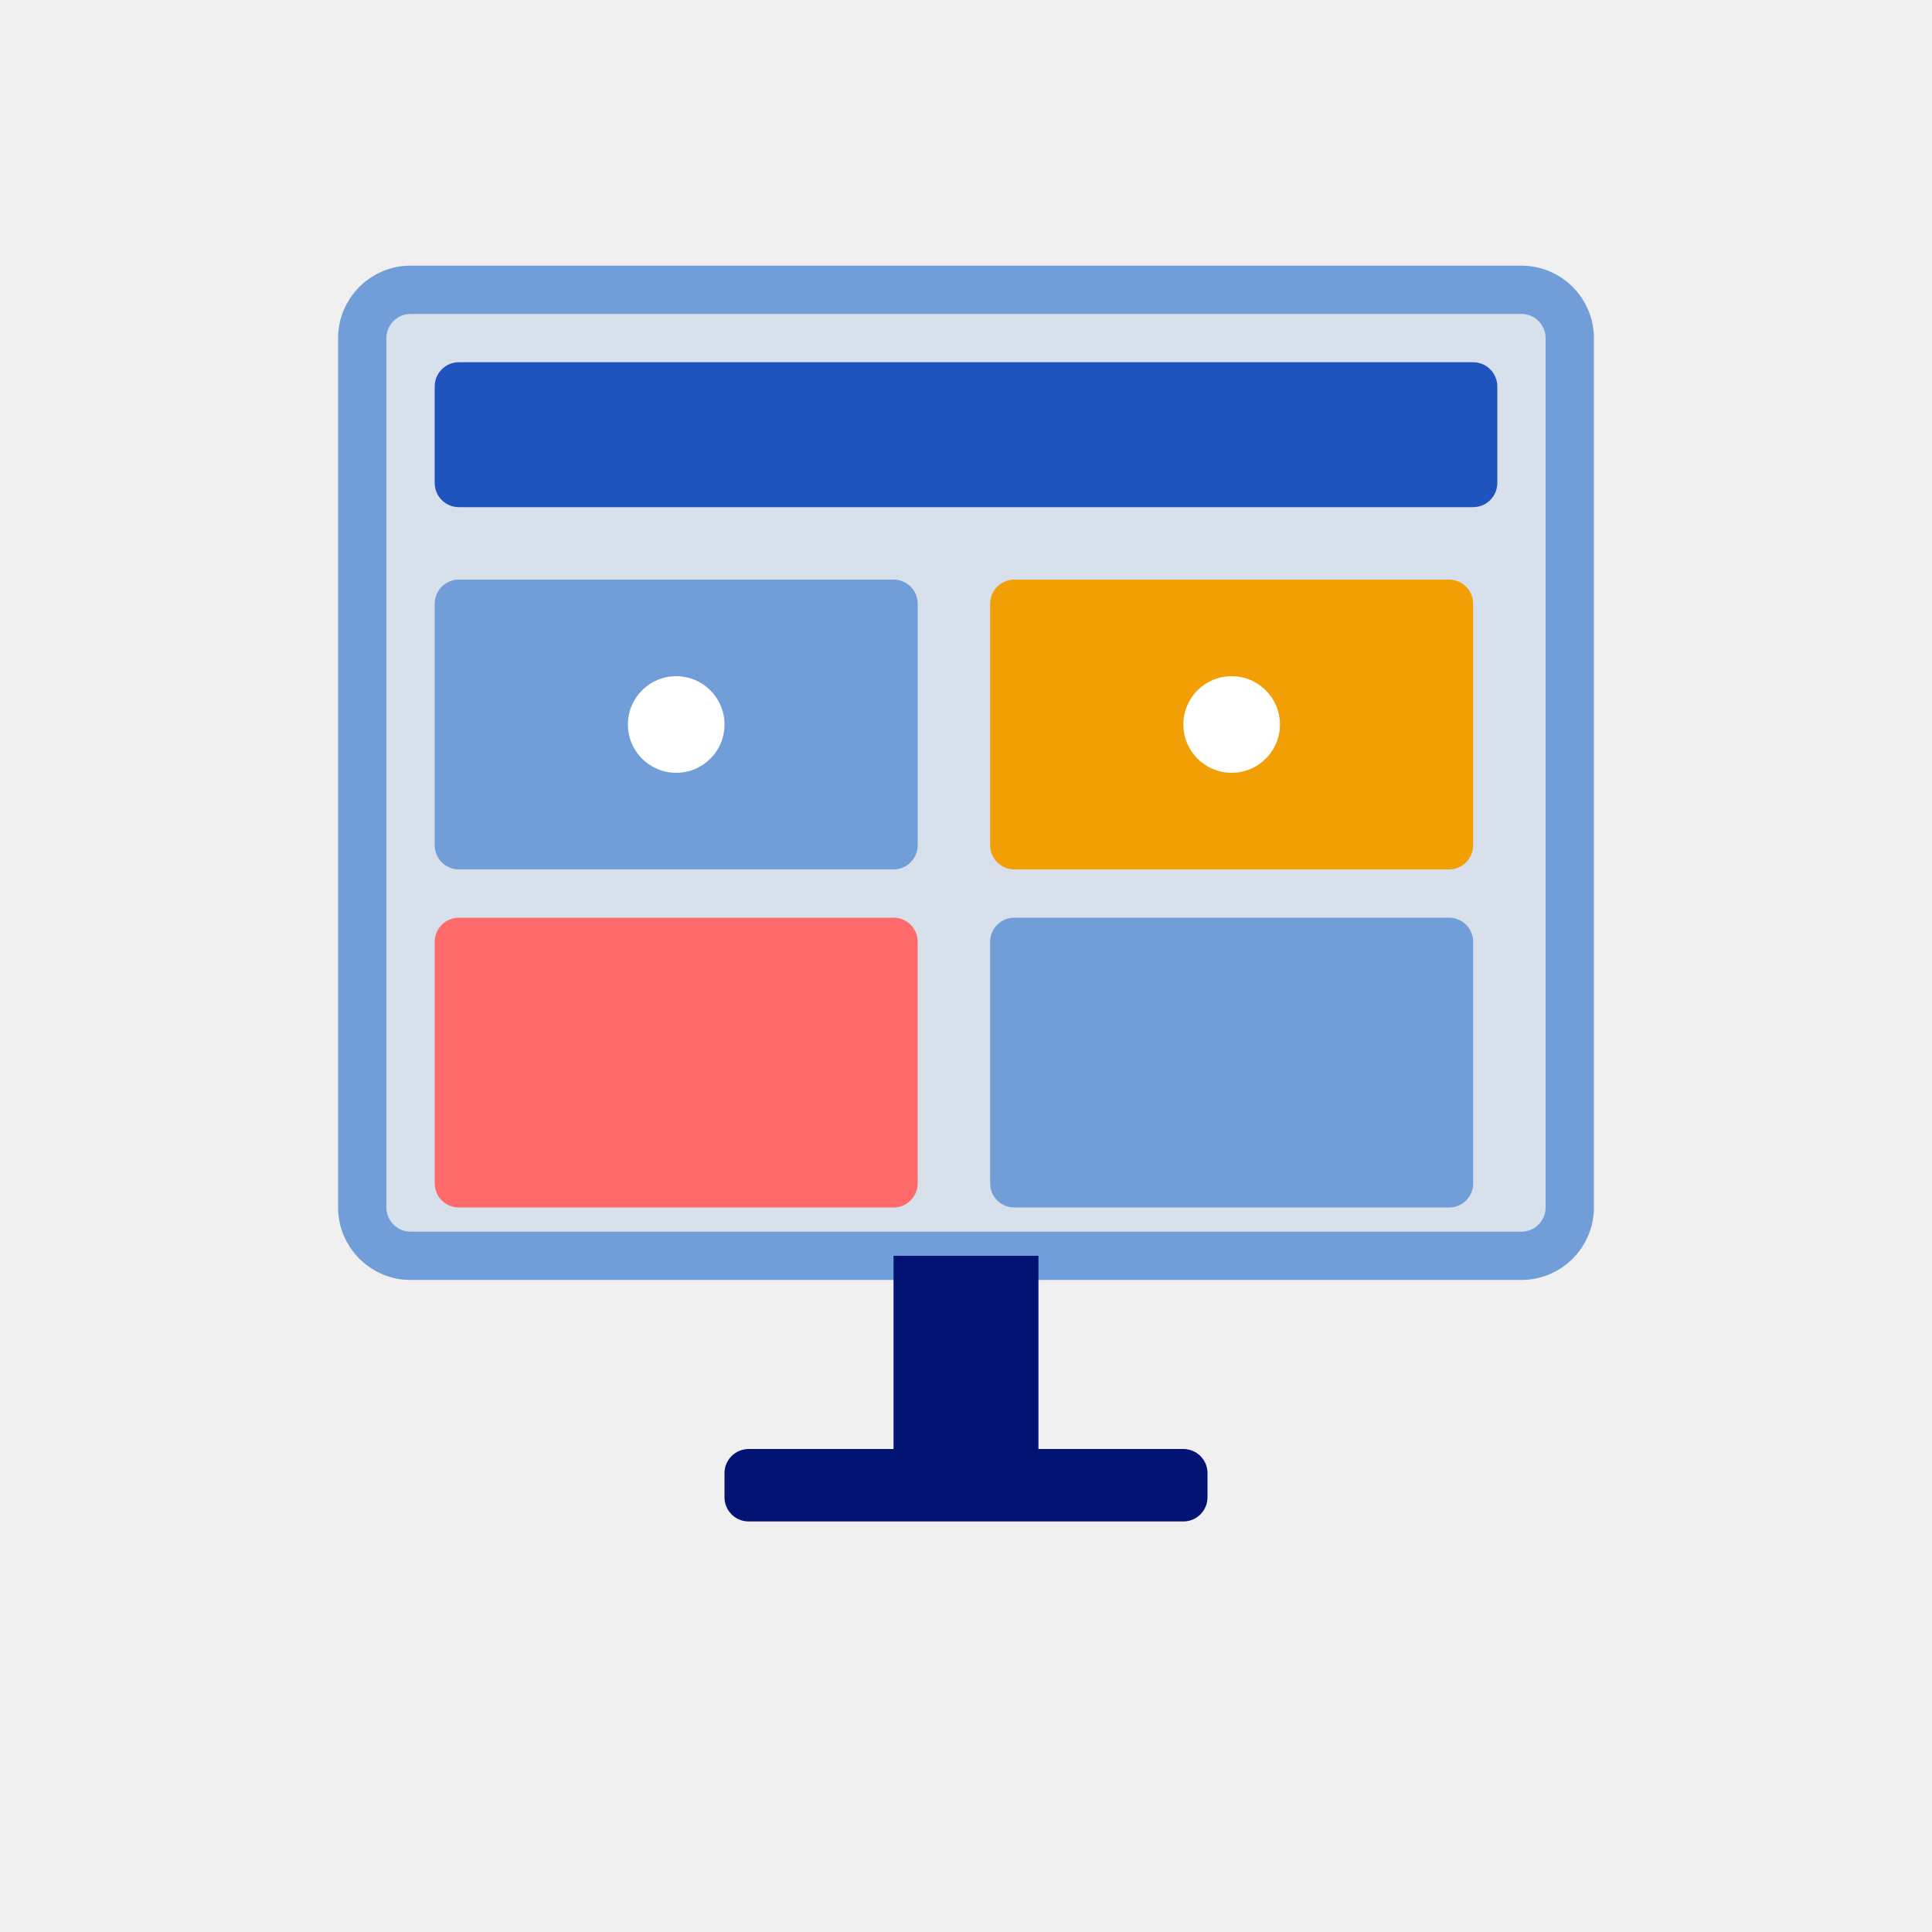
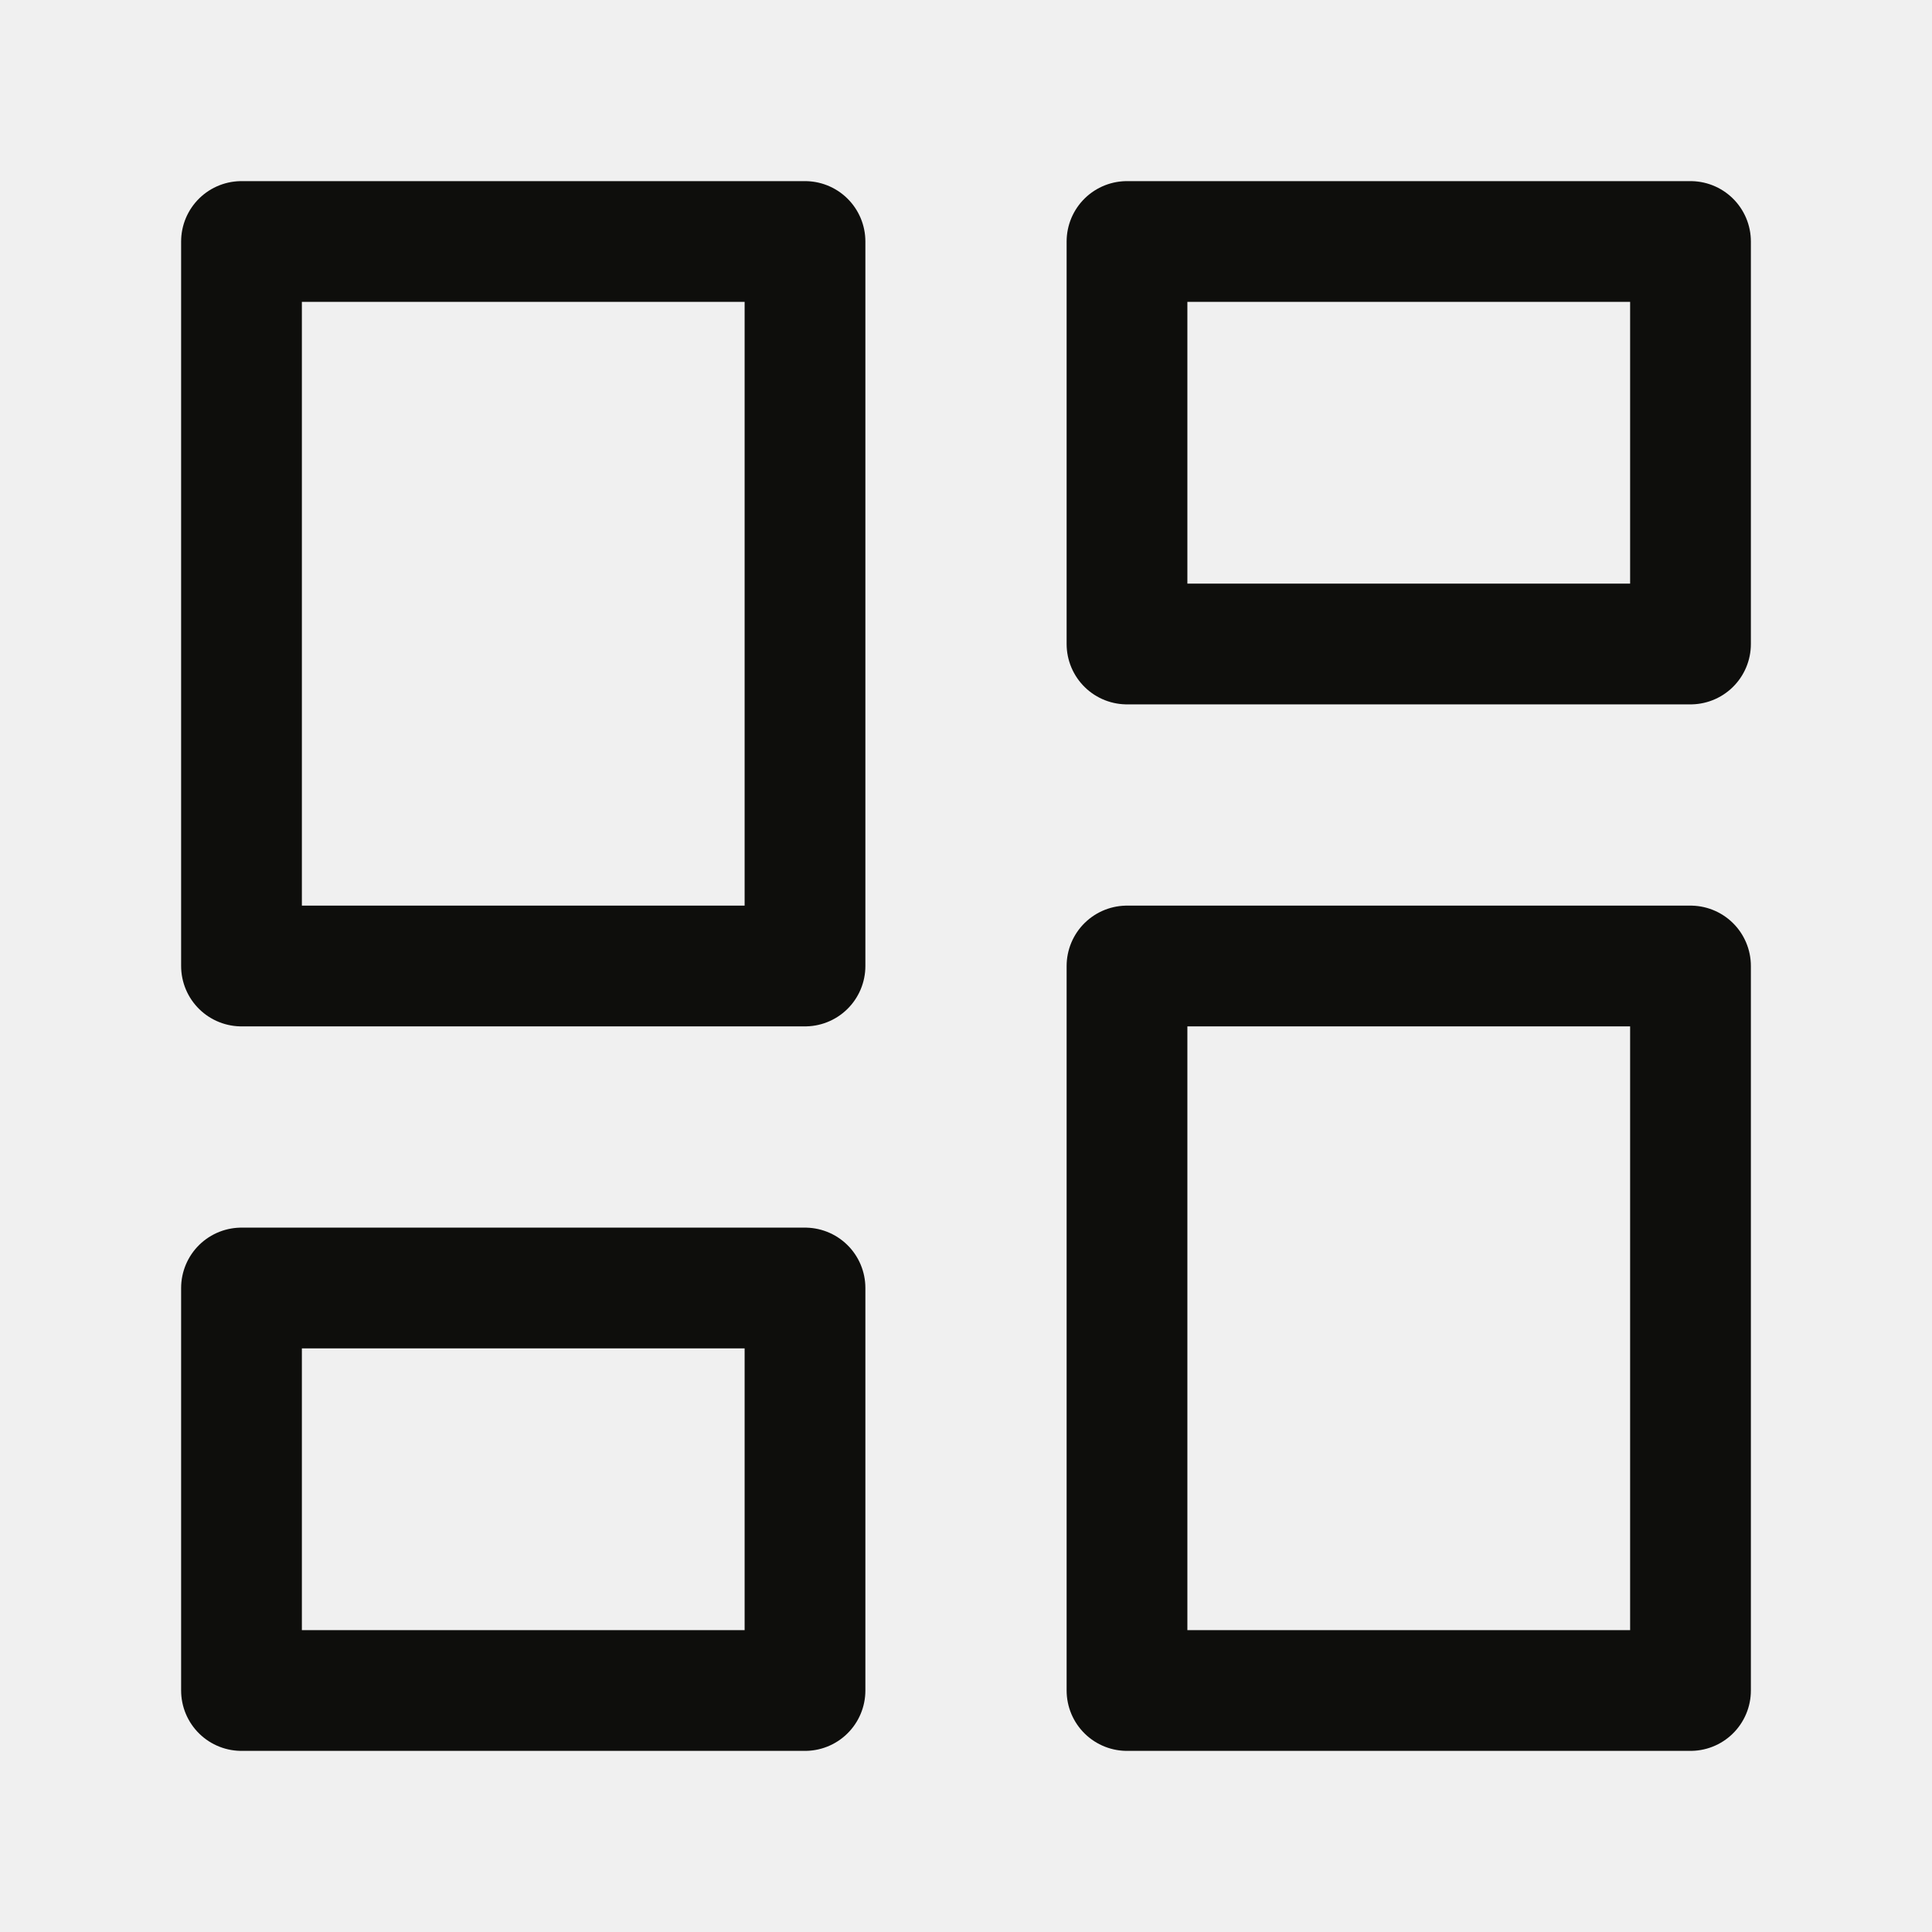
- <svg xmlns="http://www.w3.org/2000/svg" viewBox="0 0 80 80" width="80" height="80">
-   <rect width="80" height="80" fill="transparent" />
-   <rect x="15" y="12" width="50" height="40" rx="2" fill="#719ED9" opacity="0.2" />
-   <rect x="15" y="12" width="50" height="40" rx="2" fill="none" stroke="#719ED9" stroke-width="2" />
-   <rect x="18" y="15" width="44" height="6" rx="1" fill="#1F54BF" />
-   <rect x="18" y="24" width="20" height="12" rx="1" fill="#719ED9" />
-   <rect x="41" y="24" width="20" height="12" rx="1" fill="#F29F05" />
-   <rect x="18" y="38" width="20" height="12" rx="1" fill="#FF6B6B" />
-   <rect x="41" y="38" width="20" height="12" rx="1" fill="#719ED9" />
-   <rect x="37" y="52" width="6" height="8" fill="#021373" />
-   <rect x="30" y="60" width="20" height="3" rx="1" fill="#021373" />
-   <circle cx="28" cy="30" r="2" fill="#FFFFFF">
-     <animate attributeName="opacity" values="0.3;1;0.3" dur="2s" repeatCount="indefinite" />
-   </circle>
-   <circle cx="51" cy="30" r="2" fill="#FFFFFF">
-     <animate attributeName="opacity" values="1;0.3;1" dur="2s" repeatCount="indefinite" />
-   </circle>
+ <svg xmlns="http://www.w3.org/2000/svg" viewBox="0 0 24 24" fill="none" stroke="#0e0e0c" stroke-width="1.5" stroke-linecap="round" stroke-linejoin="round">
+   <rect x="3" y="3" width="7" height="9" />
+   <rect x="14" y="3" width="7" height="5" />
+   <rect x="14" y="12" width="7" height="9" />
+   <rect x="3" y="16" width="7" height="5" />
</svg>
